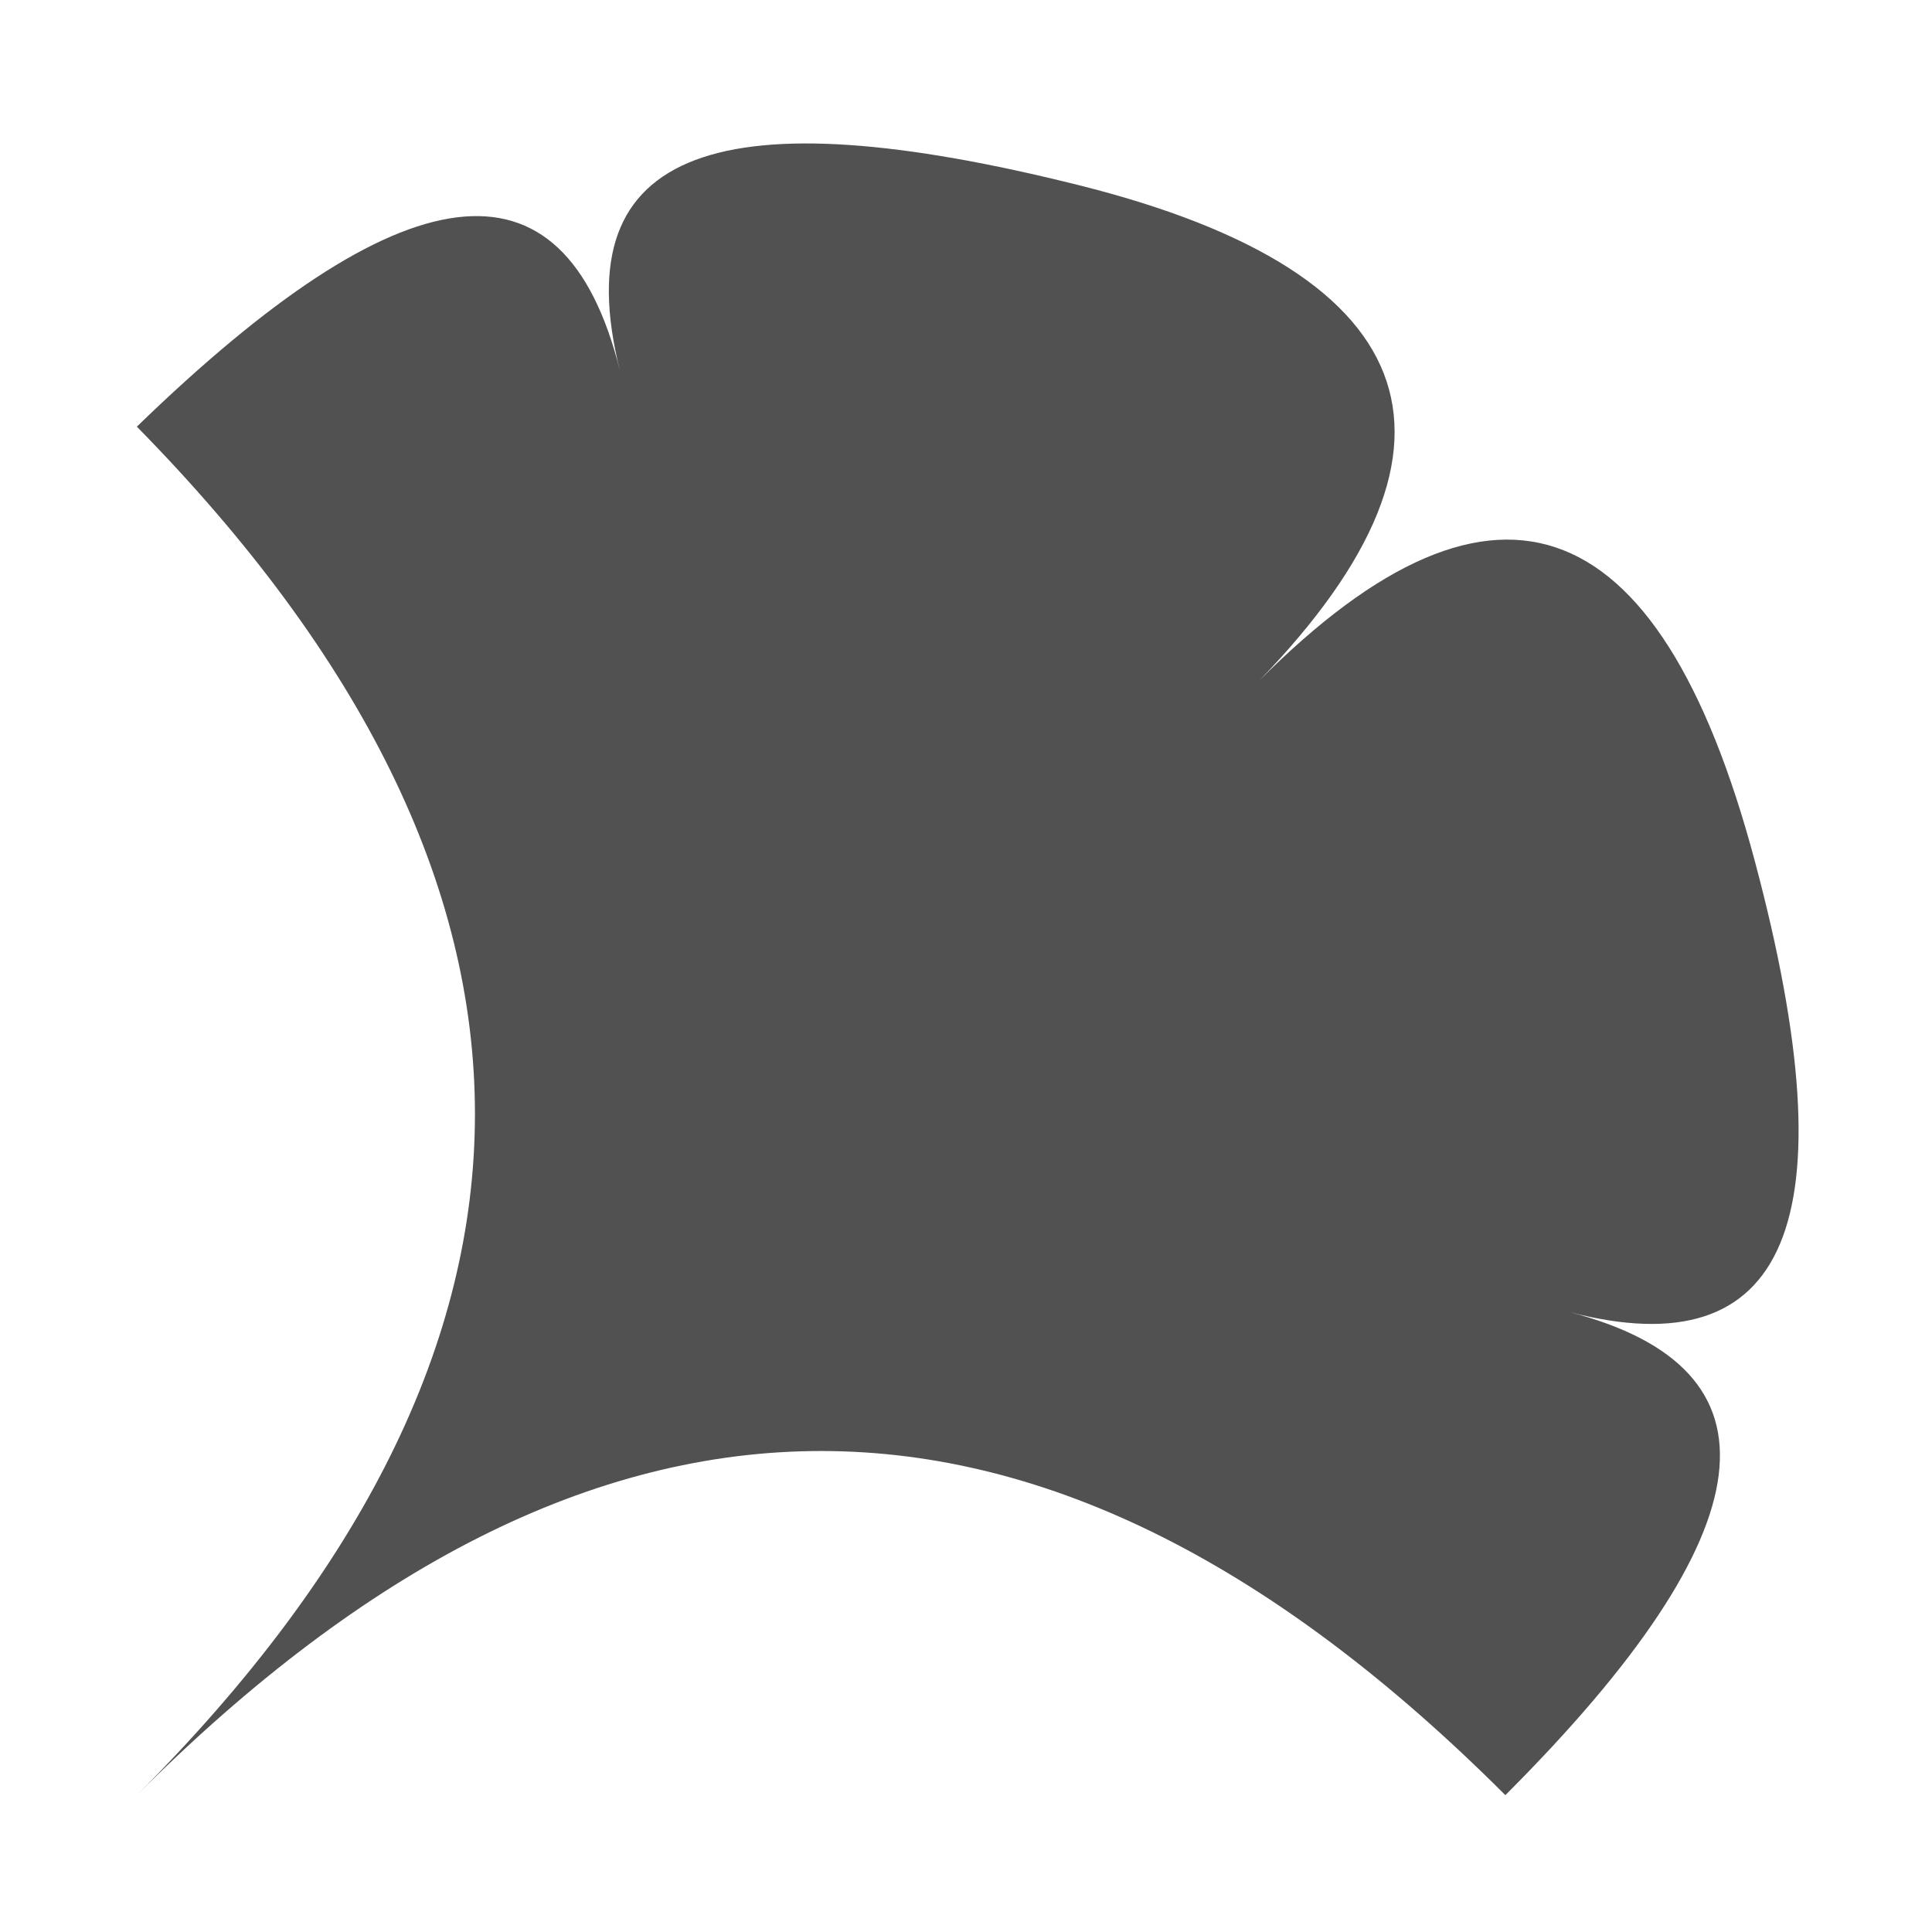
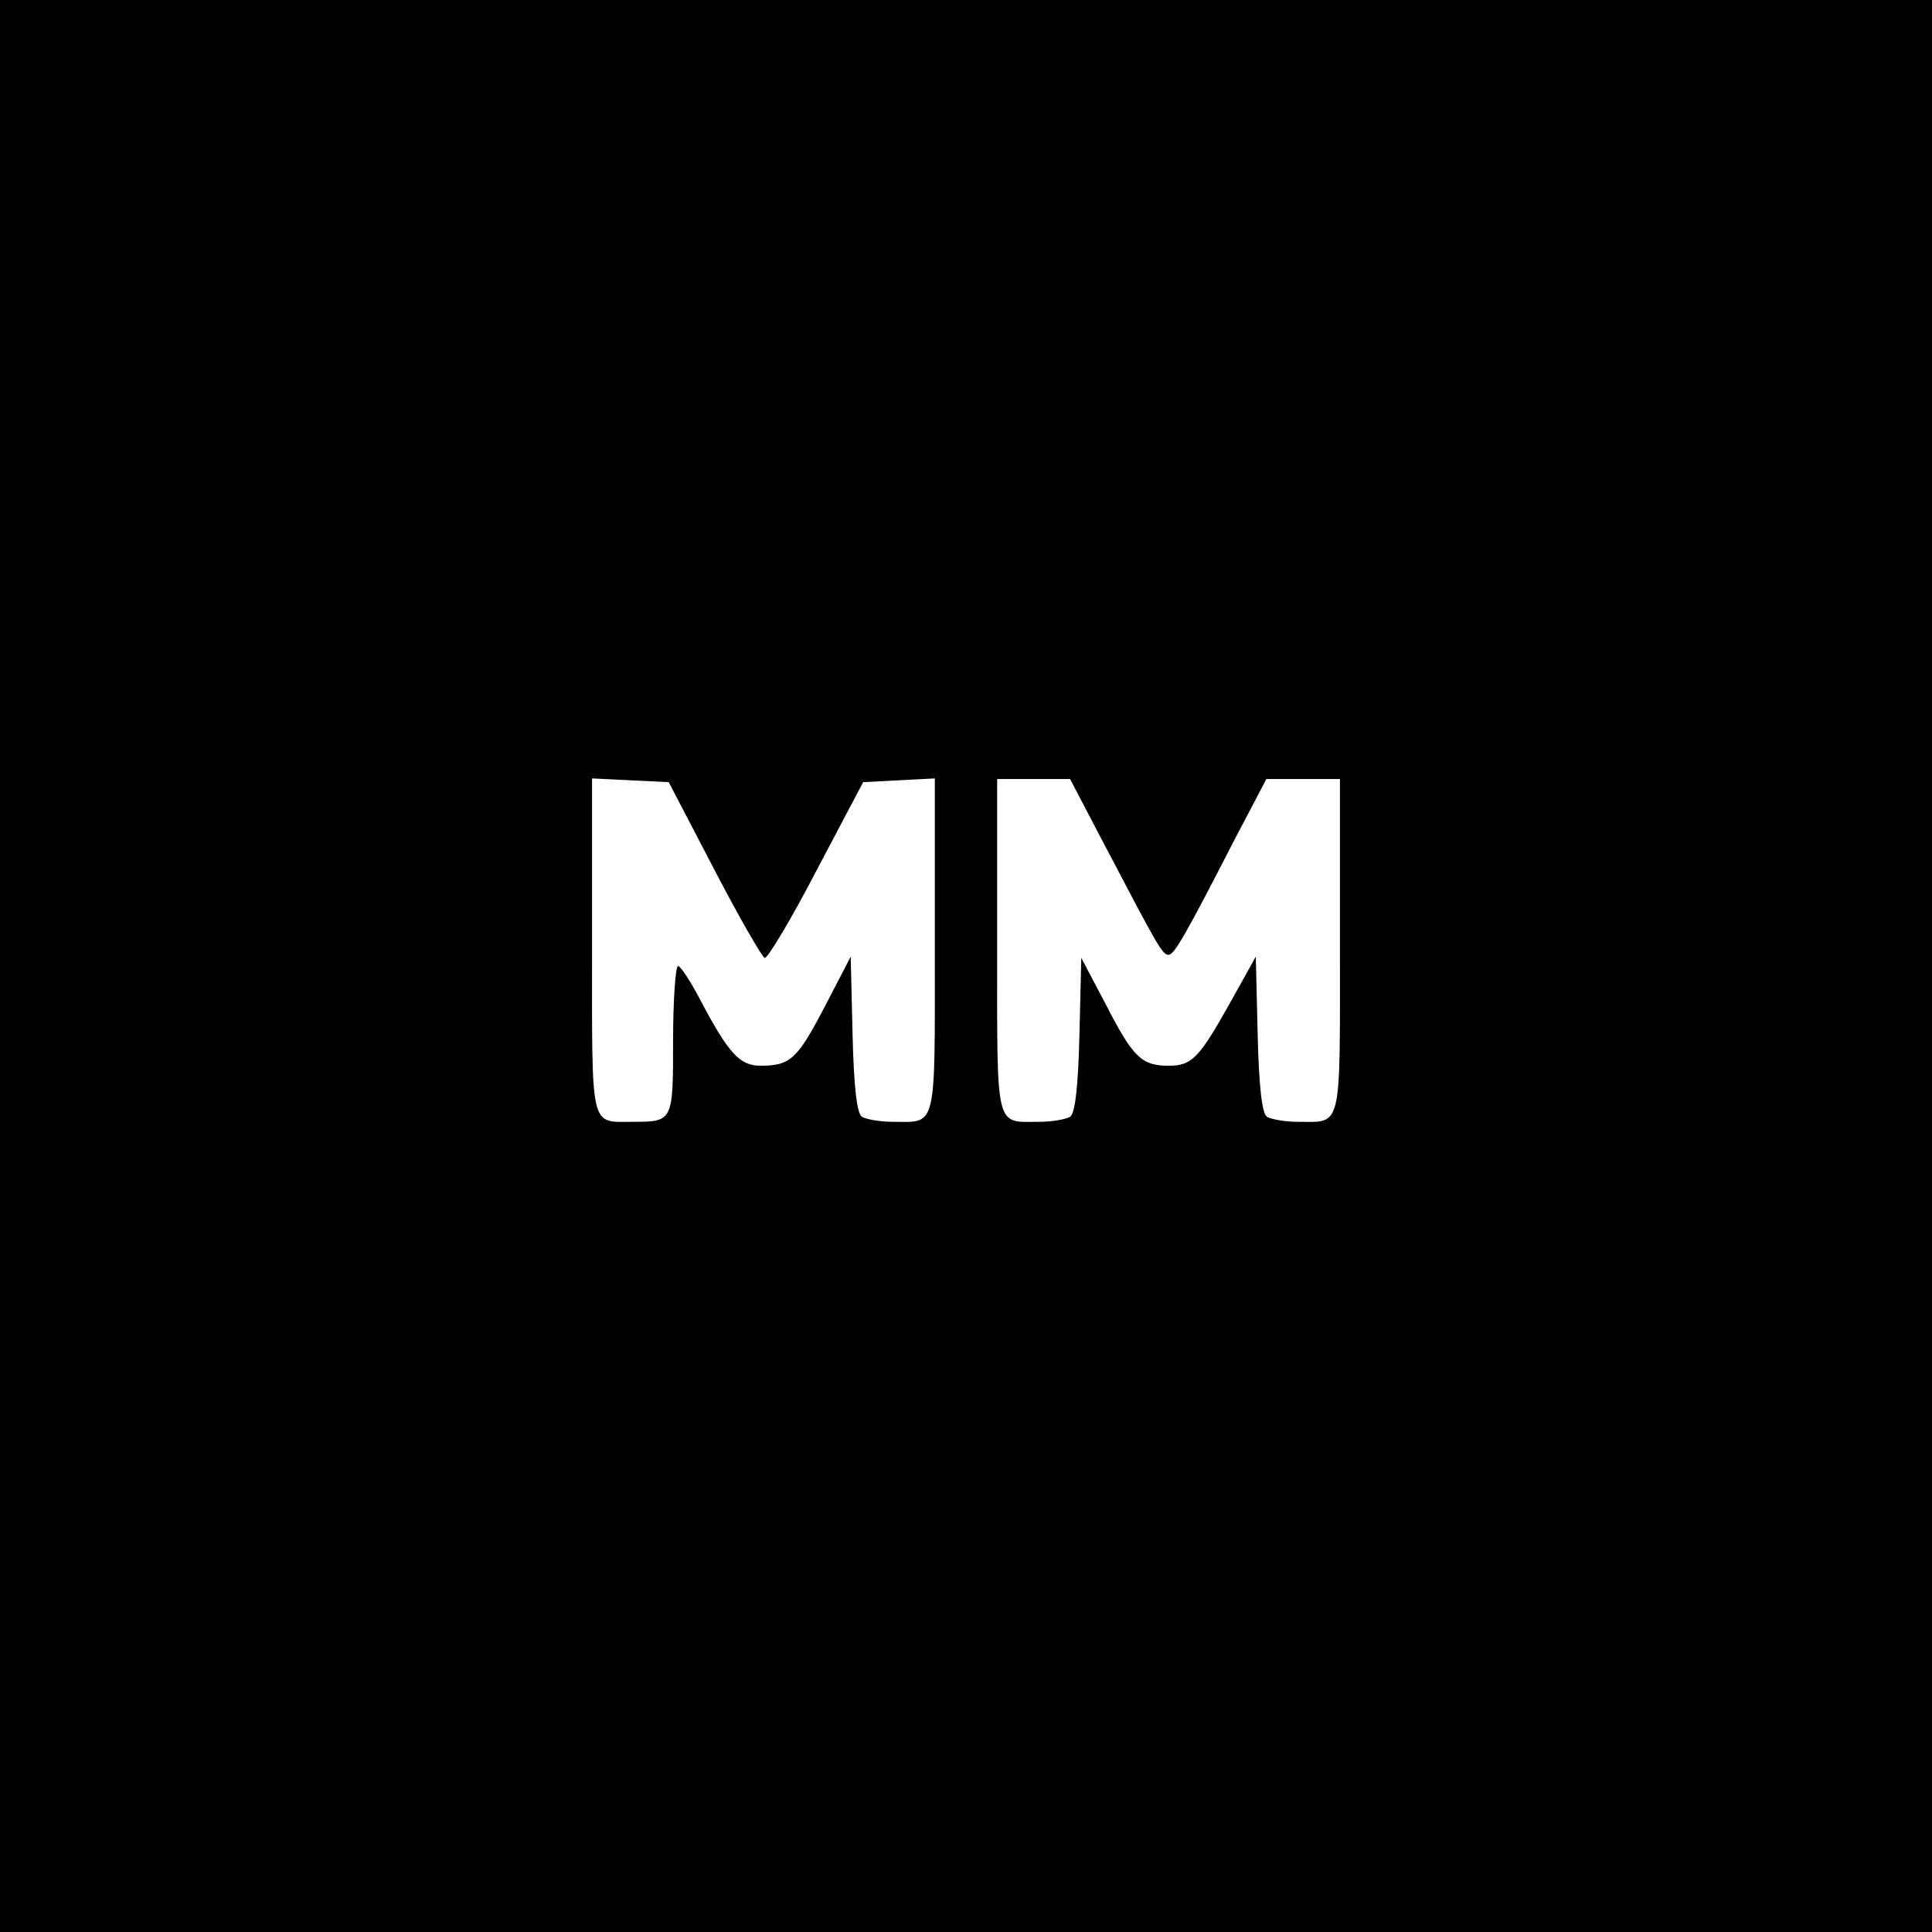
- <svg xmlns="http://www.w3.org/2000/svg" version="1.1" x="0px" y="0px" width="24px" height="24px" viewBox="0 0 24 24">
-   <style type="text/css">
- 	.st0{fill:#515151;}
- </style>
-   <path class="st0" d="M1.7,22.3c5.7-5.7,11.3-5.7,17,0c3.3-3.3,3.5-5.3,0.8-6c2.7,0.7,3.5-1.1,2.3-5.6s-3.3-5.2-6.3-2.1  c3-3,2.3-5.2-2.1-6.3S7,1.8,7.7,4.6C7,1.8,5,2.1,1.7,5.3C7.3,11,7.3,16.7,1.7,22.3" />
+ <svg xmlns="http://www.w3.org/2000/svg" version="1.0" width="310pt" height="310pt" viewBox="0 0 310 310" preserveAspectRatio="xMidYMid meet">
+   <g transform="translate(0,310) scale(0.1,-0.1)" fill="#000000" stroke="none">
+     <path d="M0 1550 l0 -1550 1550 0 1550 0 0 1550 0 1550 -1550 0 -1550 0 0 -1550z m1146 155 c40 -77 77 -141 81 -142 4 -2 42 61 83 140 l75 142 58 3 57 3 0 -269 c0 -299 4 -282 -68 -282 -20 0 -42 4 -49 8 -8 5 -13 48 -15 132 l-3 125 -42 -81 c-44 -84 -55 -94 -103 -94 -33 0 -51 20 -95 103 -16 31 -33 57 -37 57 -4 0 -8 -54 -8 -119 0 -131 0 -131 -65 -131 -69 0 -65 -16 -65 282 l0 269 61 -3 62 -3 73 -140z m627 38 c85 -162 92 -175 102 -175 9 0 26 29 106 185 l51 97 59 0 59 0 0 -269 c0 -298 4 -281 -68 -281 -20 0 -42 4 -49 8 -8 5 -13 48 -15 132 l-3 125 -39 -70 c-52 -93 -63 -105 -101 -105 -43 0 -57 13 -101 99 l-39 74 -3 -124 c-2 -83 -7 -126 -15 -131 -7 -4 -29 -8 -49 -8 -72 0 -68 -17 -68 281 l0 269 58 0 59 0 56 -107z" />
+   </g>
</svg>
